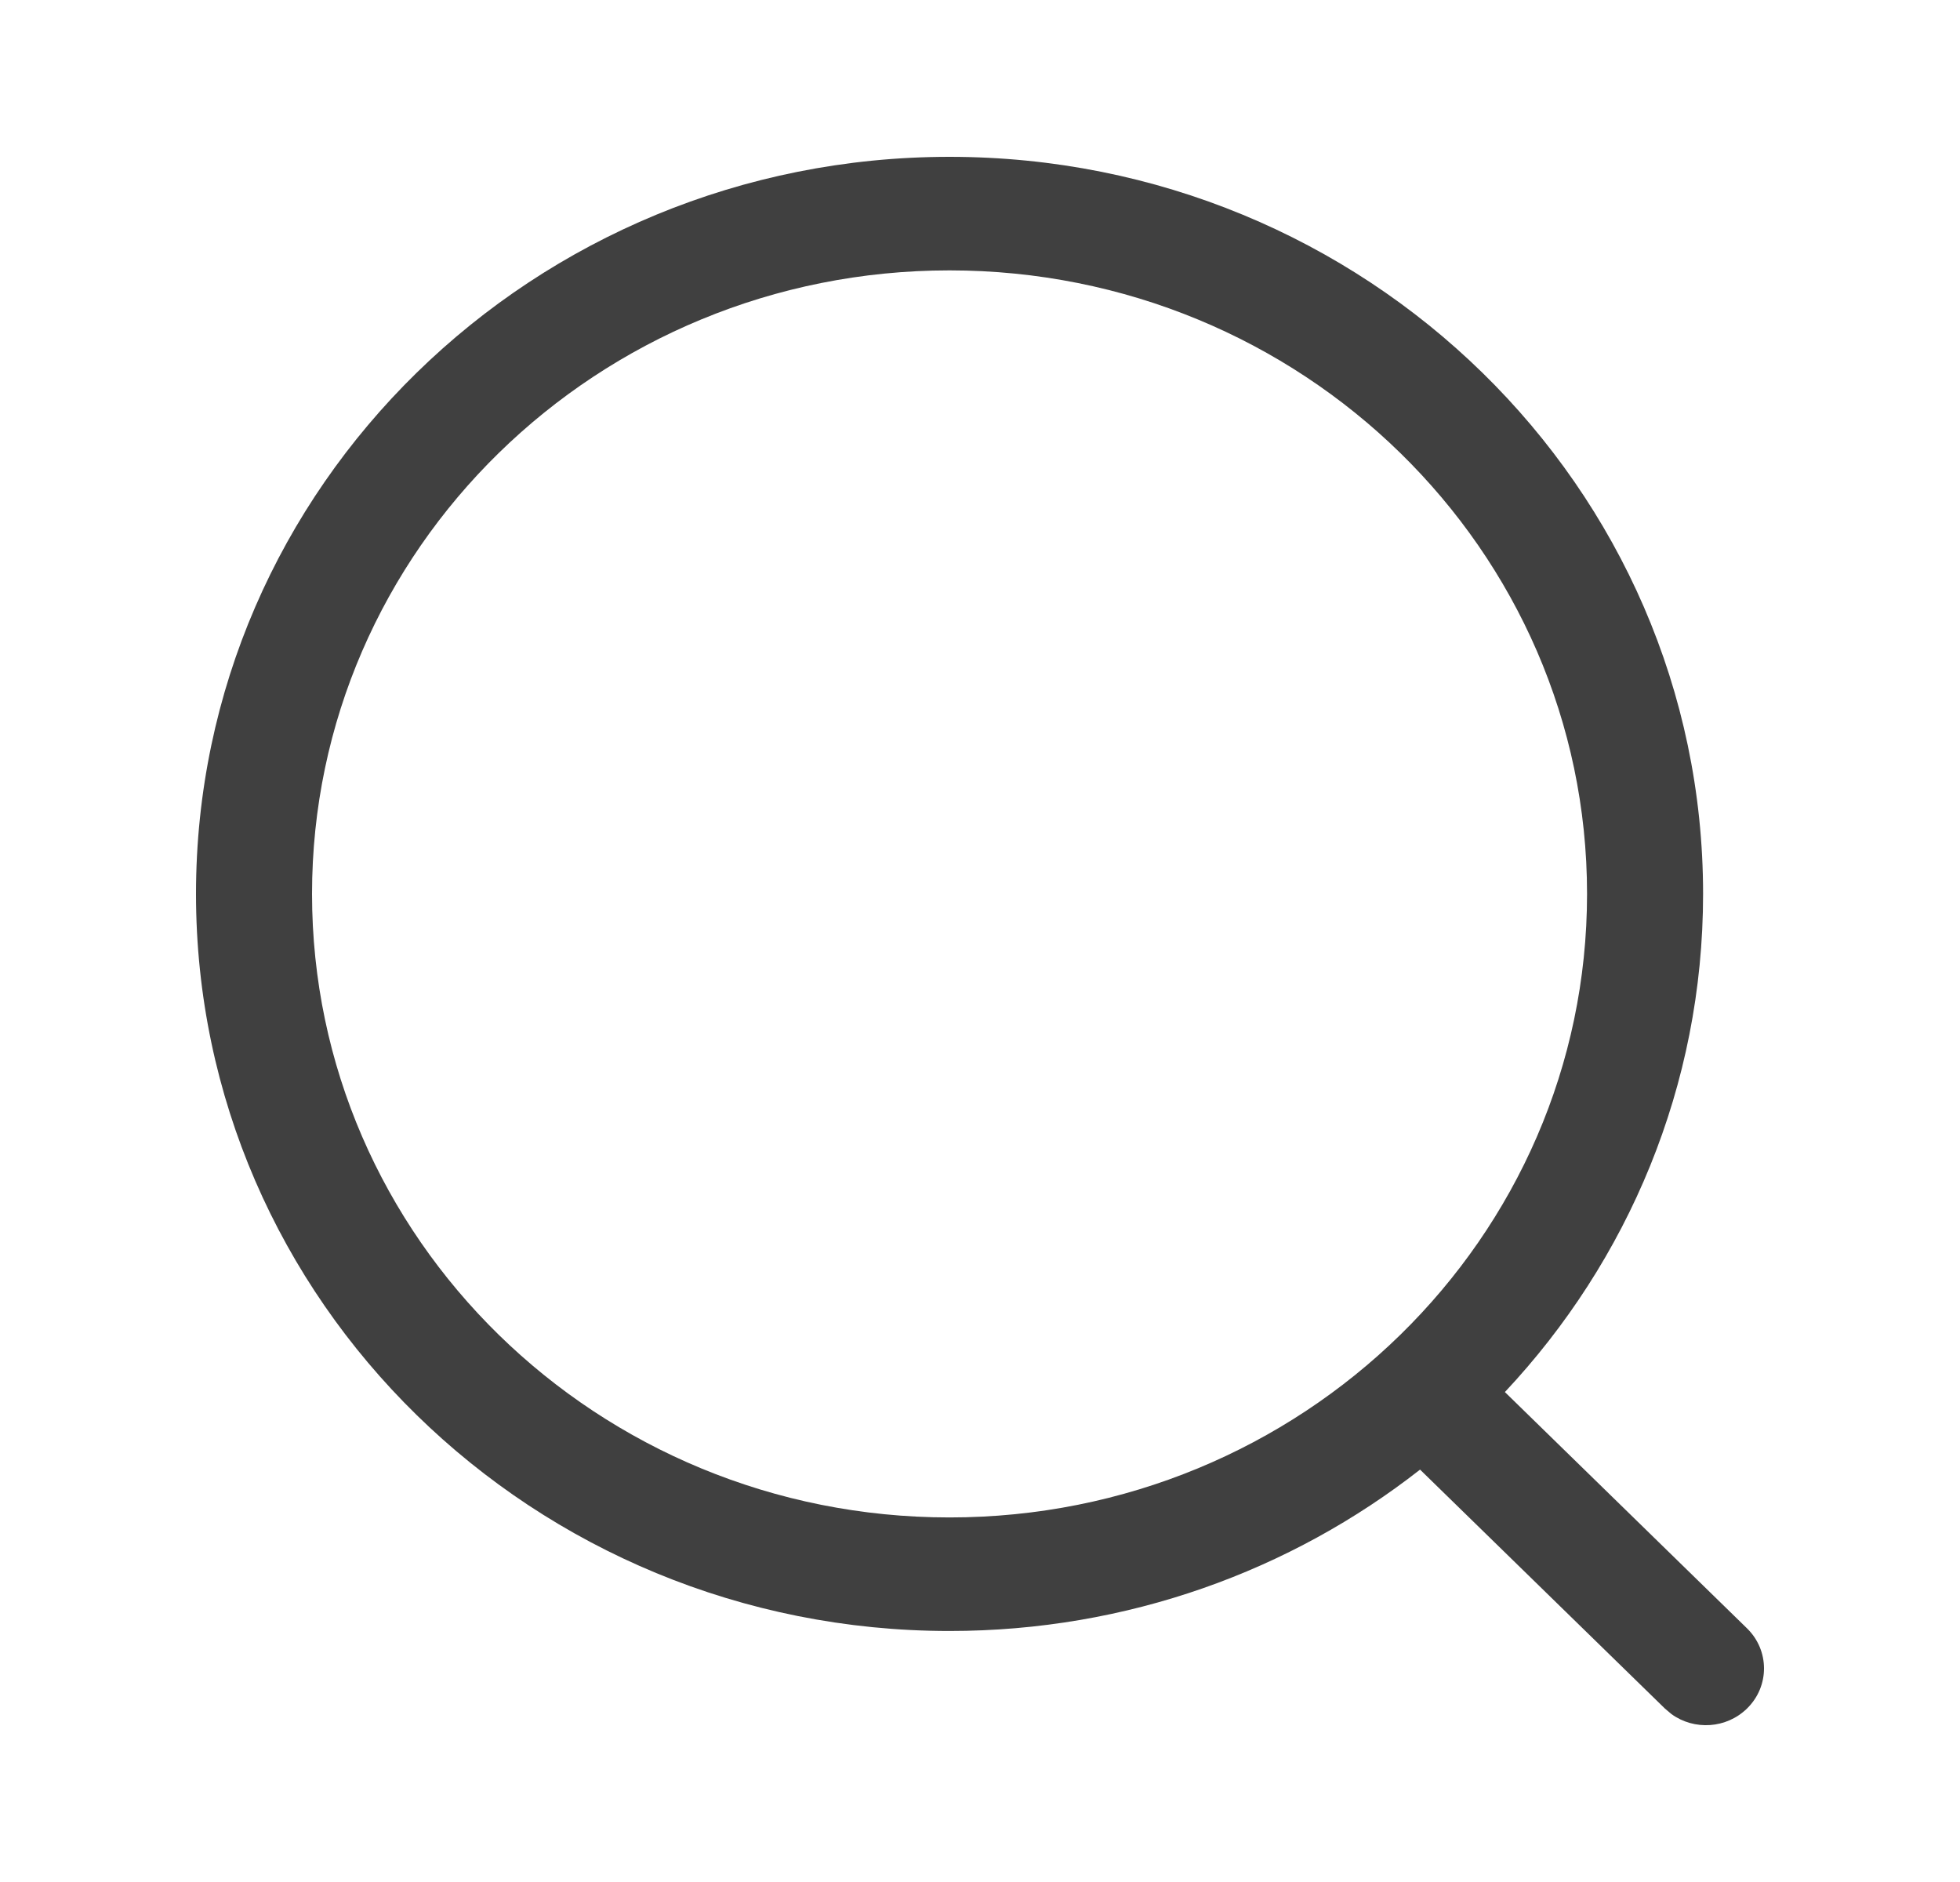
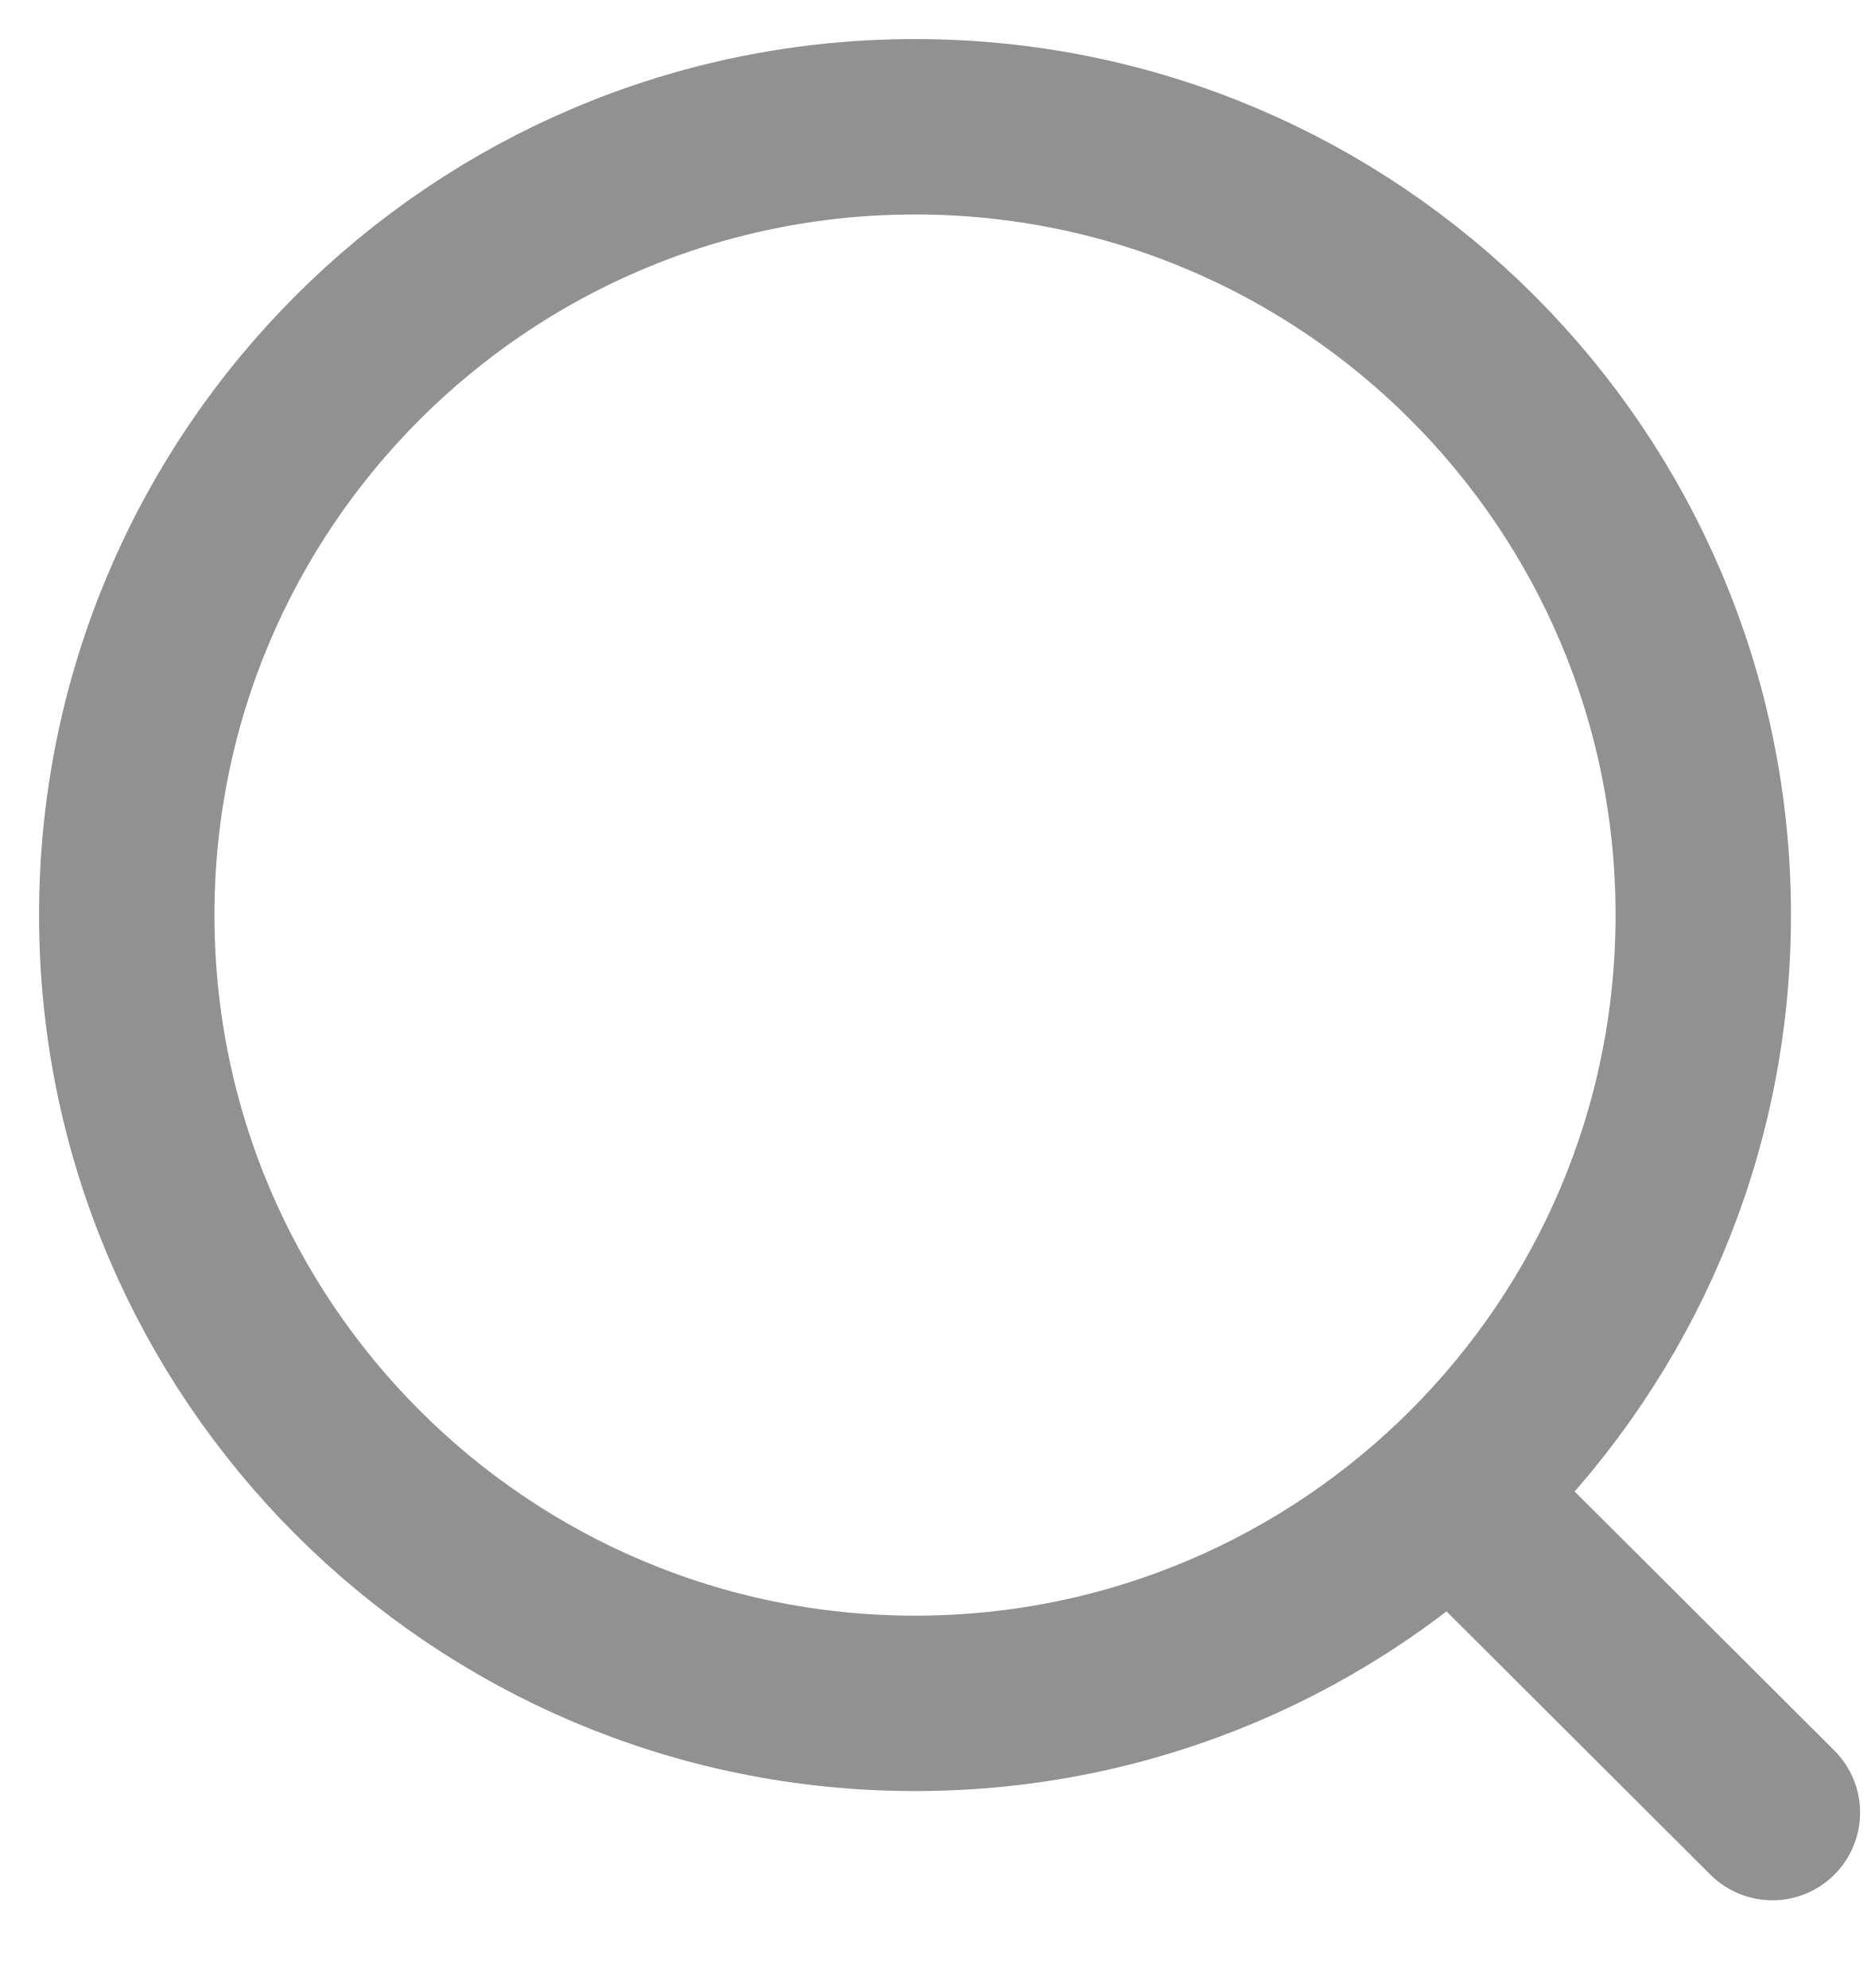
- <svg xmlns="http://www.w3.org/2000/svg" width="25" height="24" viewBox="0 0 25 24" fill="none">
-   <path fill-rule="evenodd" clip-rule="evenodd" d="M12.111 2C6.803 2 2.5 6.208 2.5 11.399C2.5 16.59 6.803 20.799 12.111 20.799C14.382 20.799 16.468 20.029 18.113 18.741L21.237 21.789L21.32 21.859C21.61 22.069 22.021 22.045 22.284 21.787C22.573 21.504 22.572 21.046 22.282 20.764L19.195 17.752C20.765 16.079 21.723 13.849 21.723 11.399C21.723 6.208 17.42 2 12.111 2ZM12.111 3.448C16.602 3.448 20.243 7.008 20.243 11.399C20.243 15.791 16.602 19.351 12.111 19.351C7.621 19.351 3.98 15.791 3.98 11.399C3.98 7.008 7.621 3.448 12.111 3.448Z" fill="#404040" />
+ <svg xmlns="http://www.w3.org/2000/svg" width="16" height="17" viewBox="0 0 16 17" fill="none">
+   <circle cx="7.825" cy="7.825" r="6.741" stroke="#919191" stroke-width="1.5" stroke-linecap="round" stroke-linejoin="round" />
+   <path d="M12.514 12.864L15.157 15.5" stroke="#919191" stroke-width="1.5" stroke-linecap="round" stroke-linejoin="round" />
</svg>
